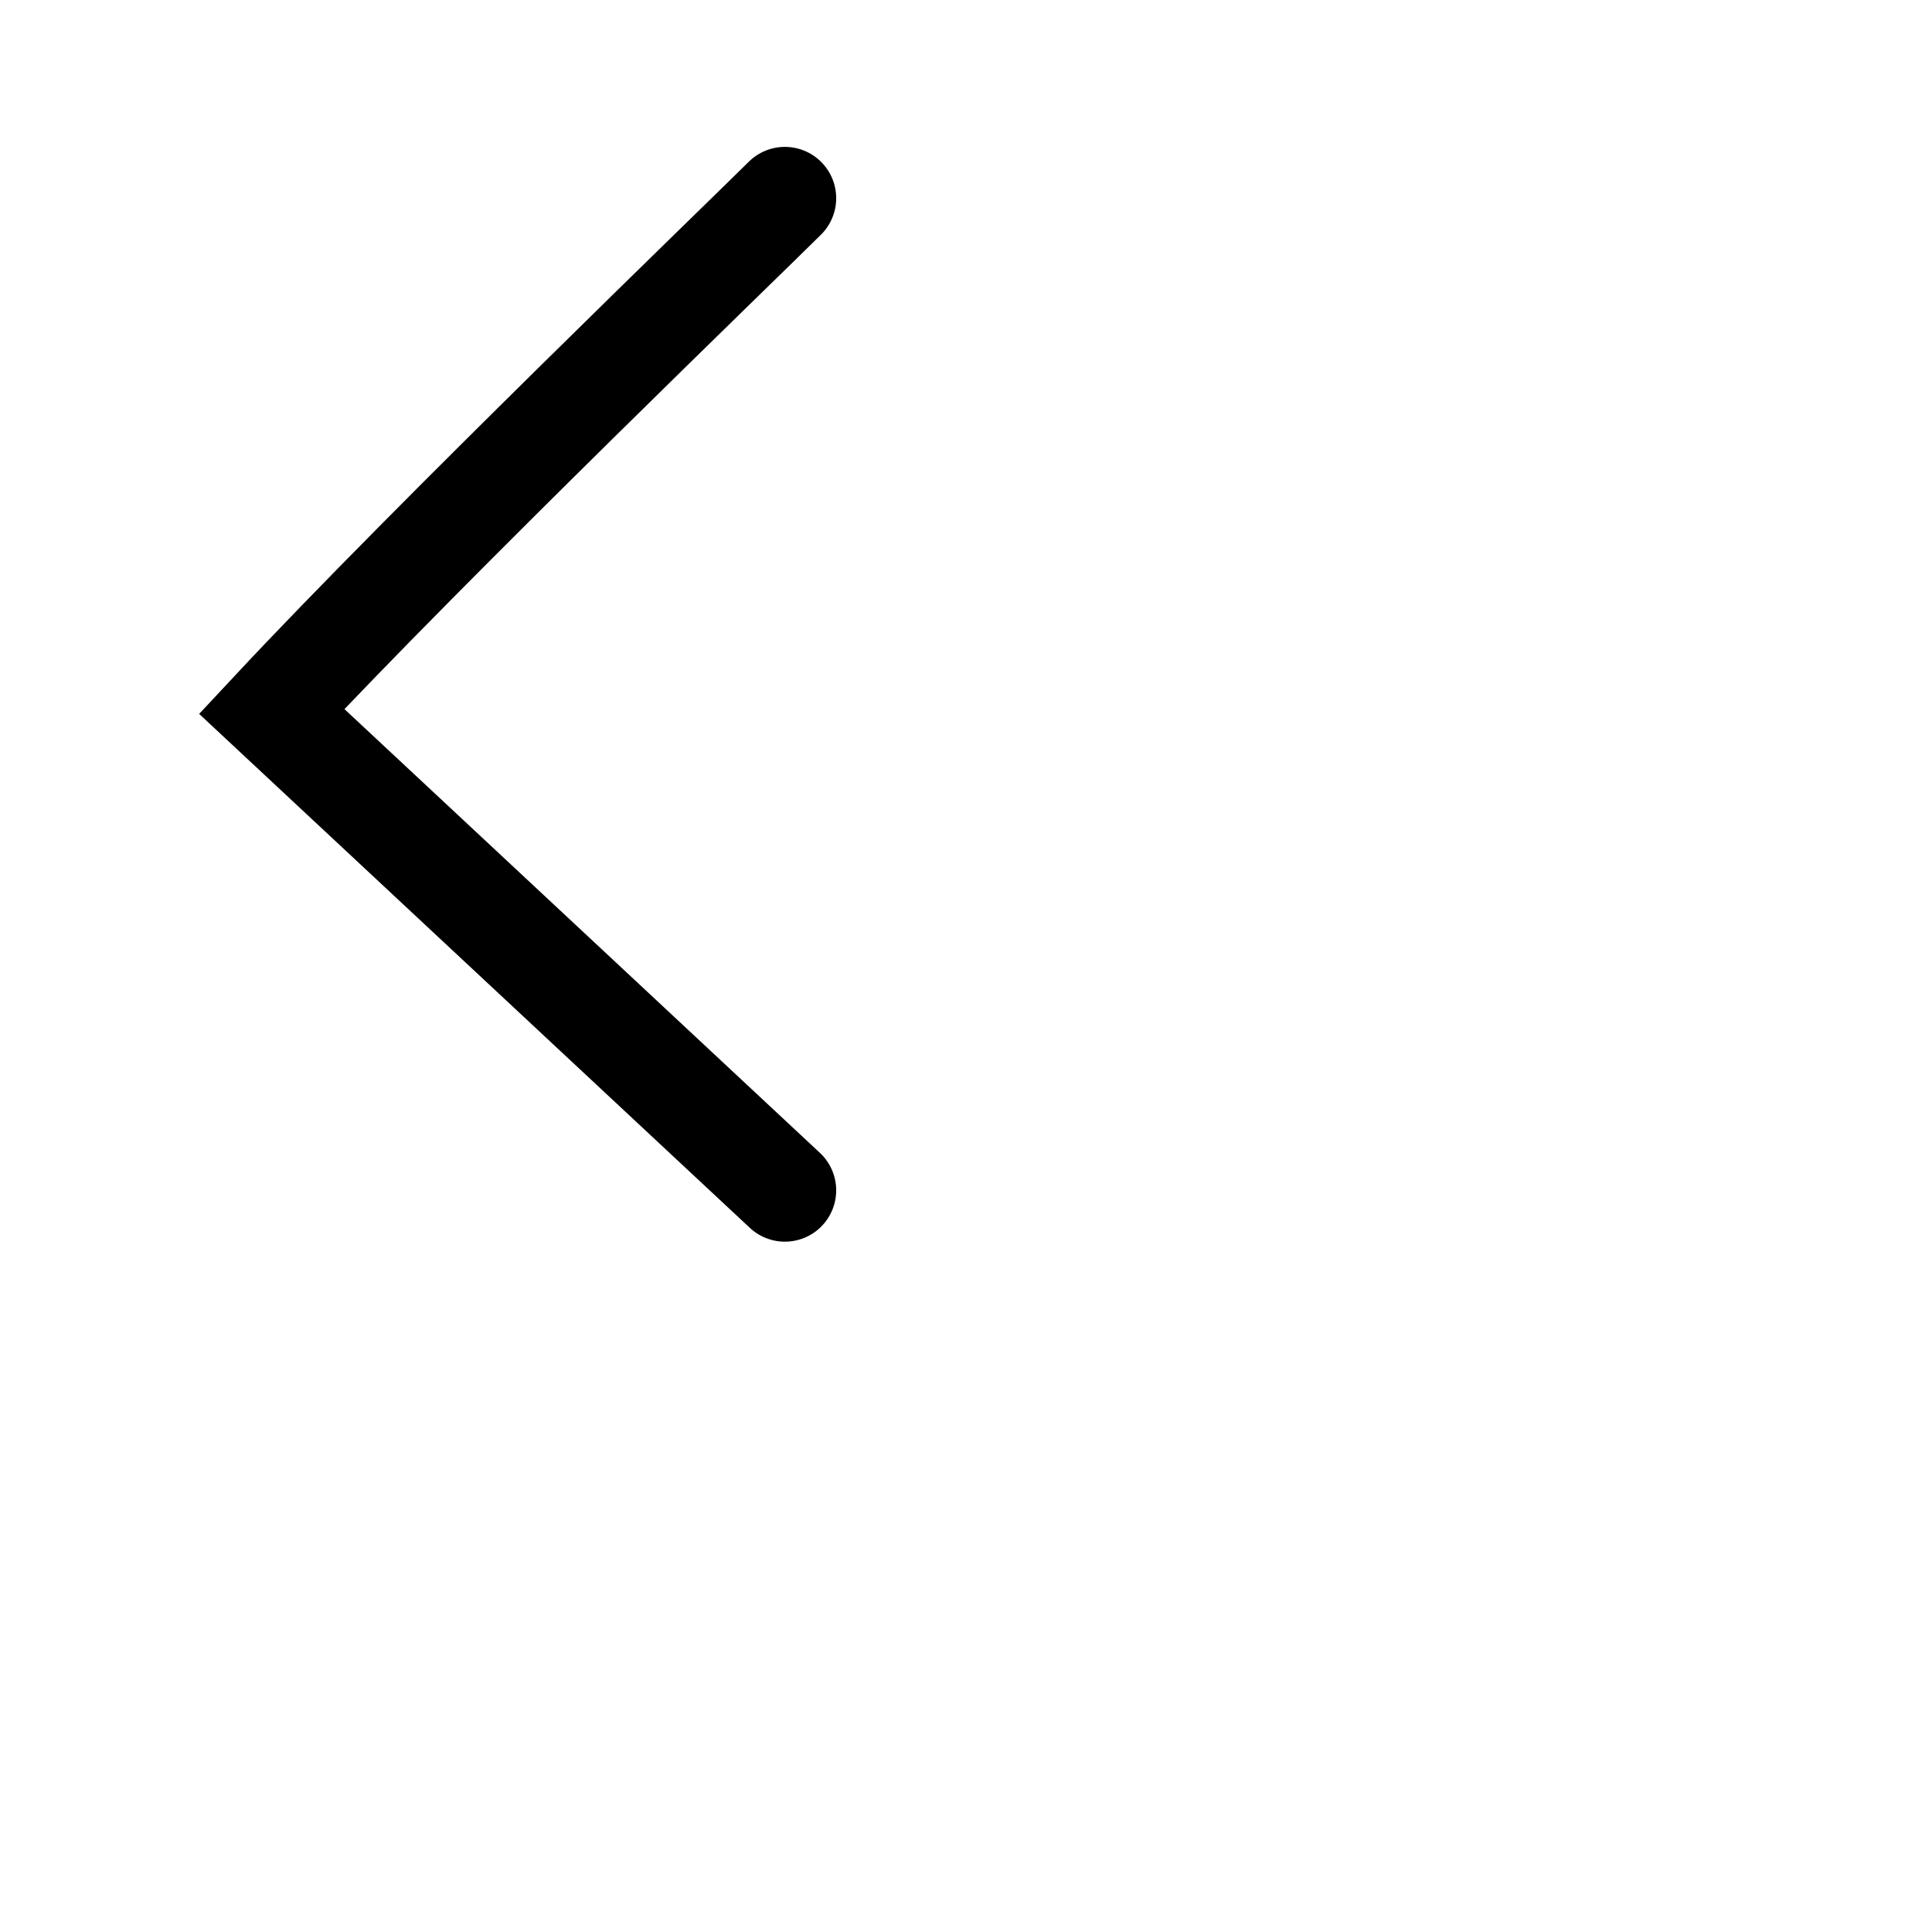
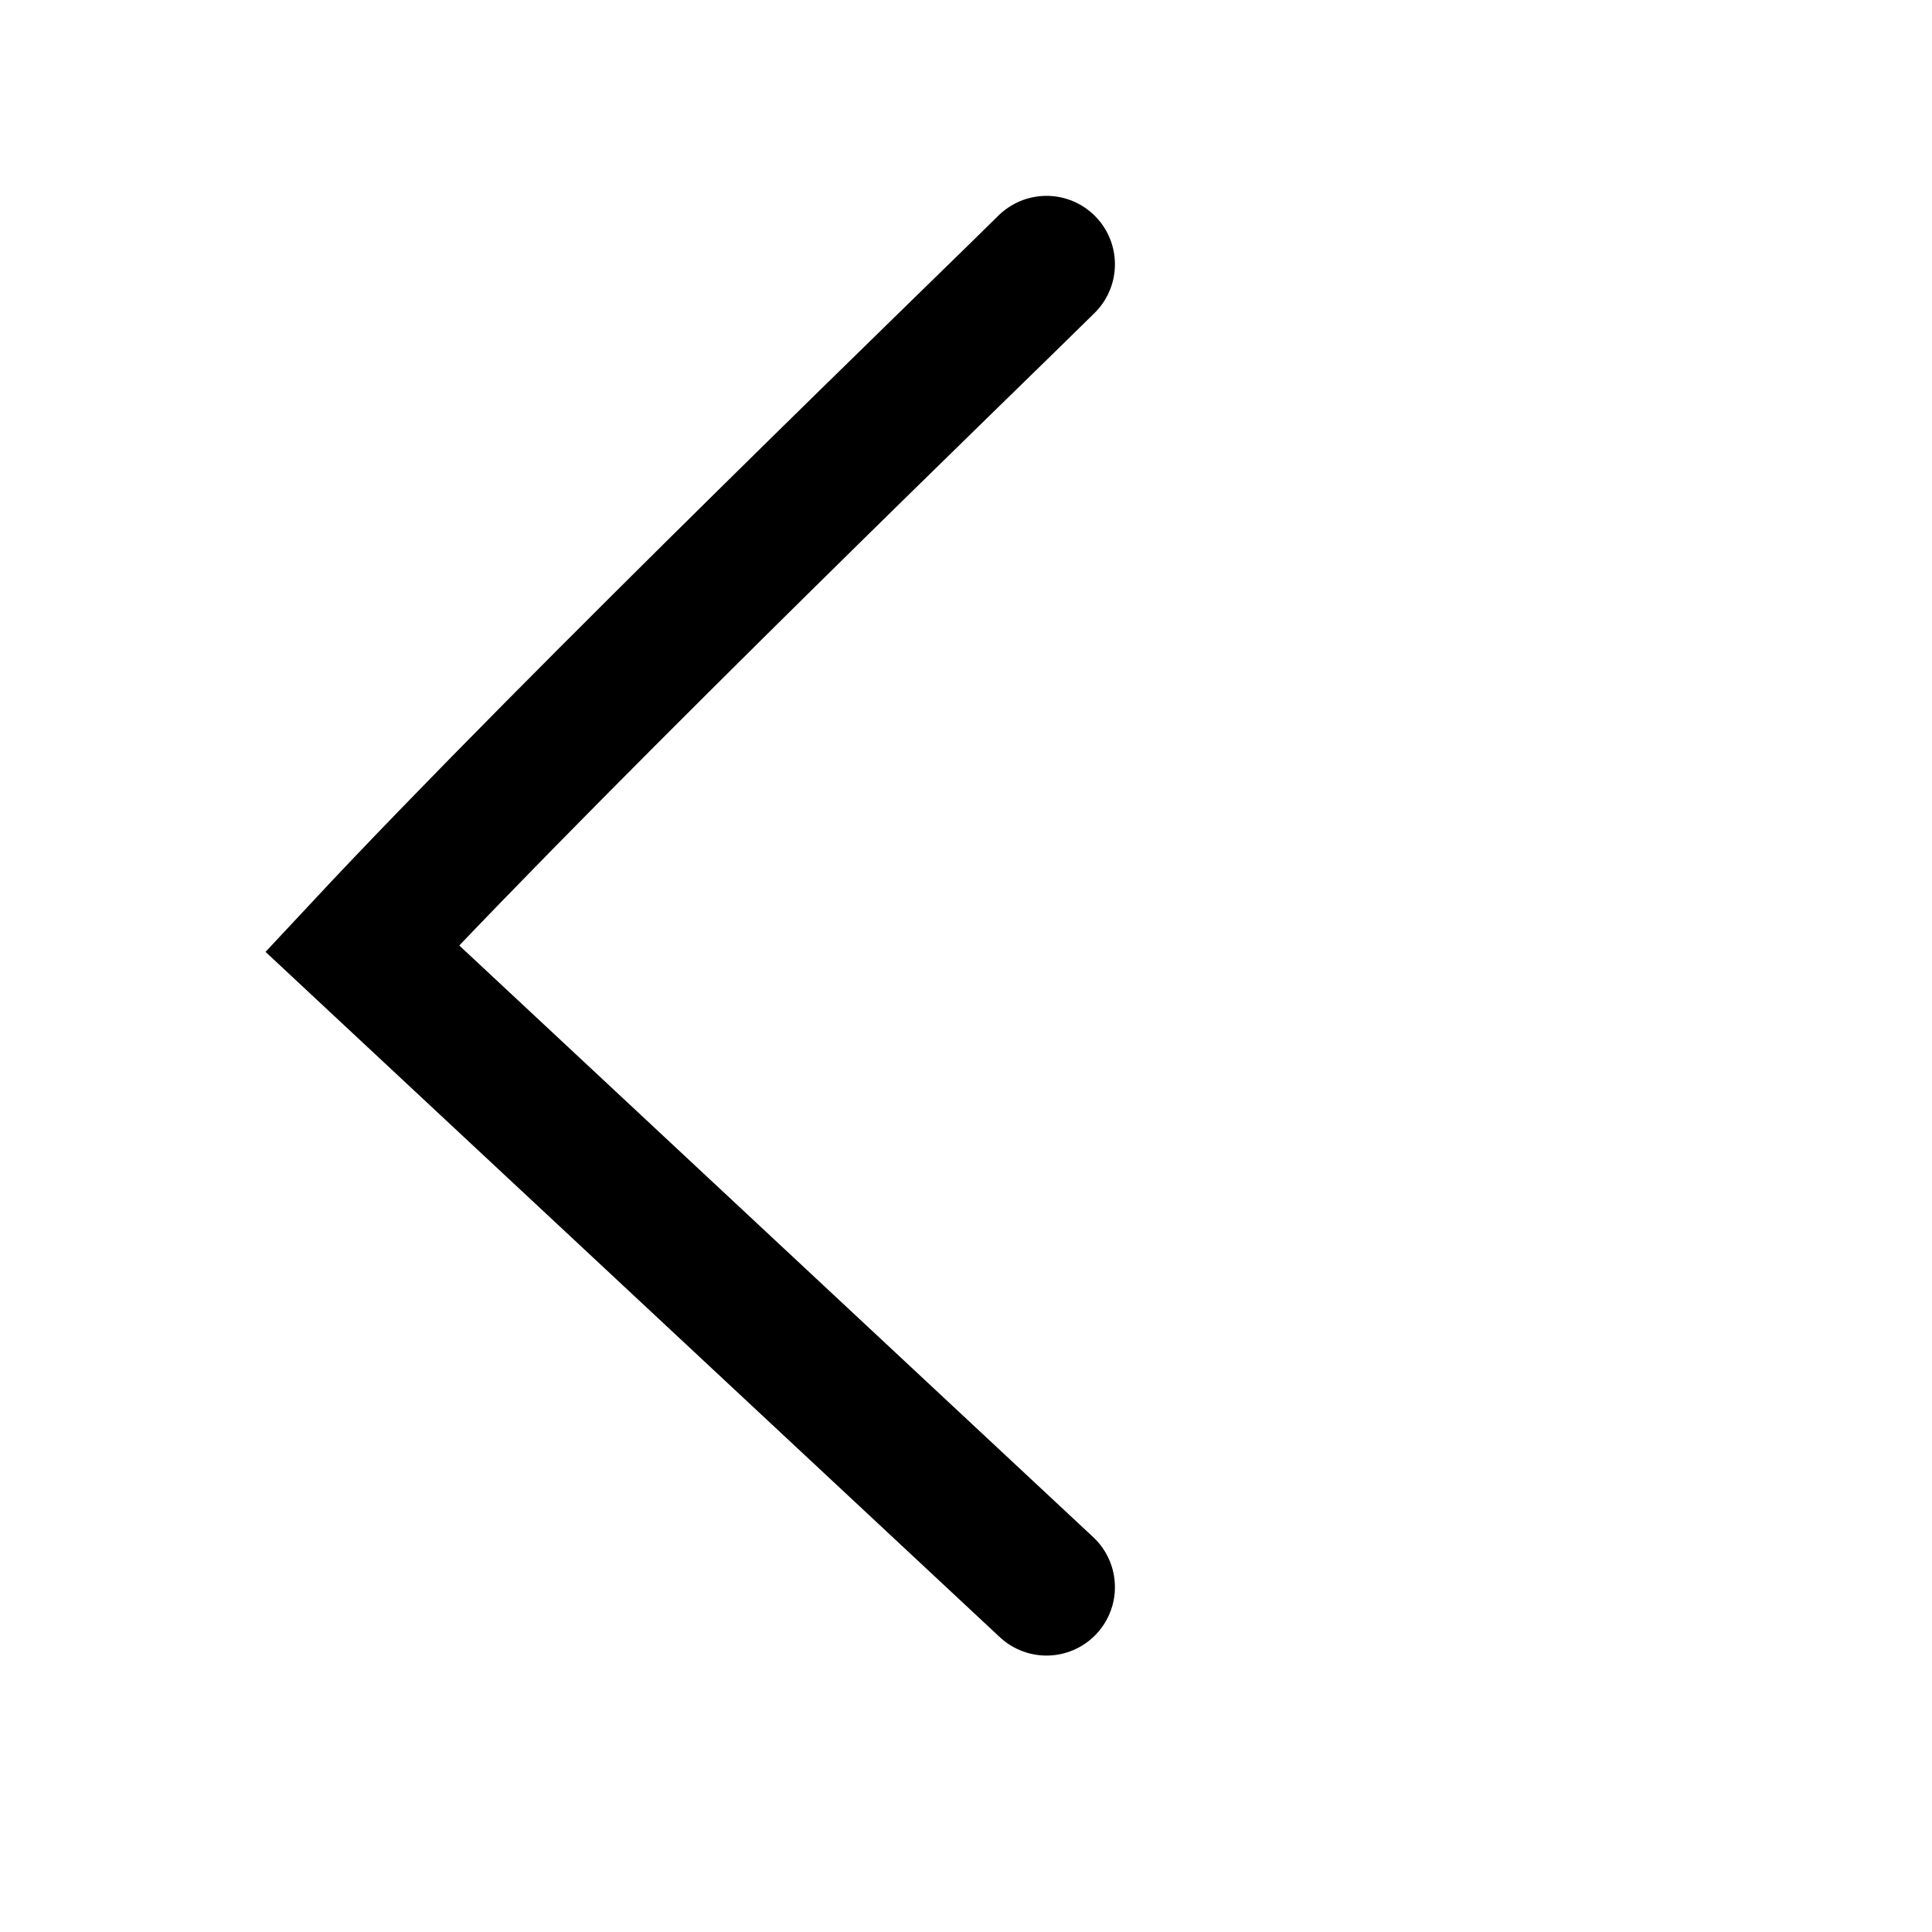
- <svg xmlns="http://www.w3.org/2000/svg" width="50" height="50" viewBox="0 0 32 32" fill="none">
-   <path d="M17.5 24H0V0H17.5V24Z" />
+ <svg xmlns="http://www.w3.org/2000/svg" width="24" height="24" viewBox="0 0 24 24" fill="none">
  <path d="M13 3.283C12.433 3.85 7.144 8.95 4.5 11.783L13 19.716" stroke="black" stroke-width="1.7" stroke-linecap="round" />
</svg>
